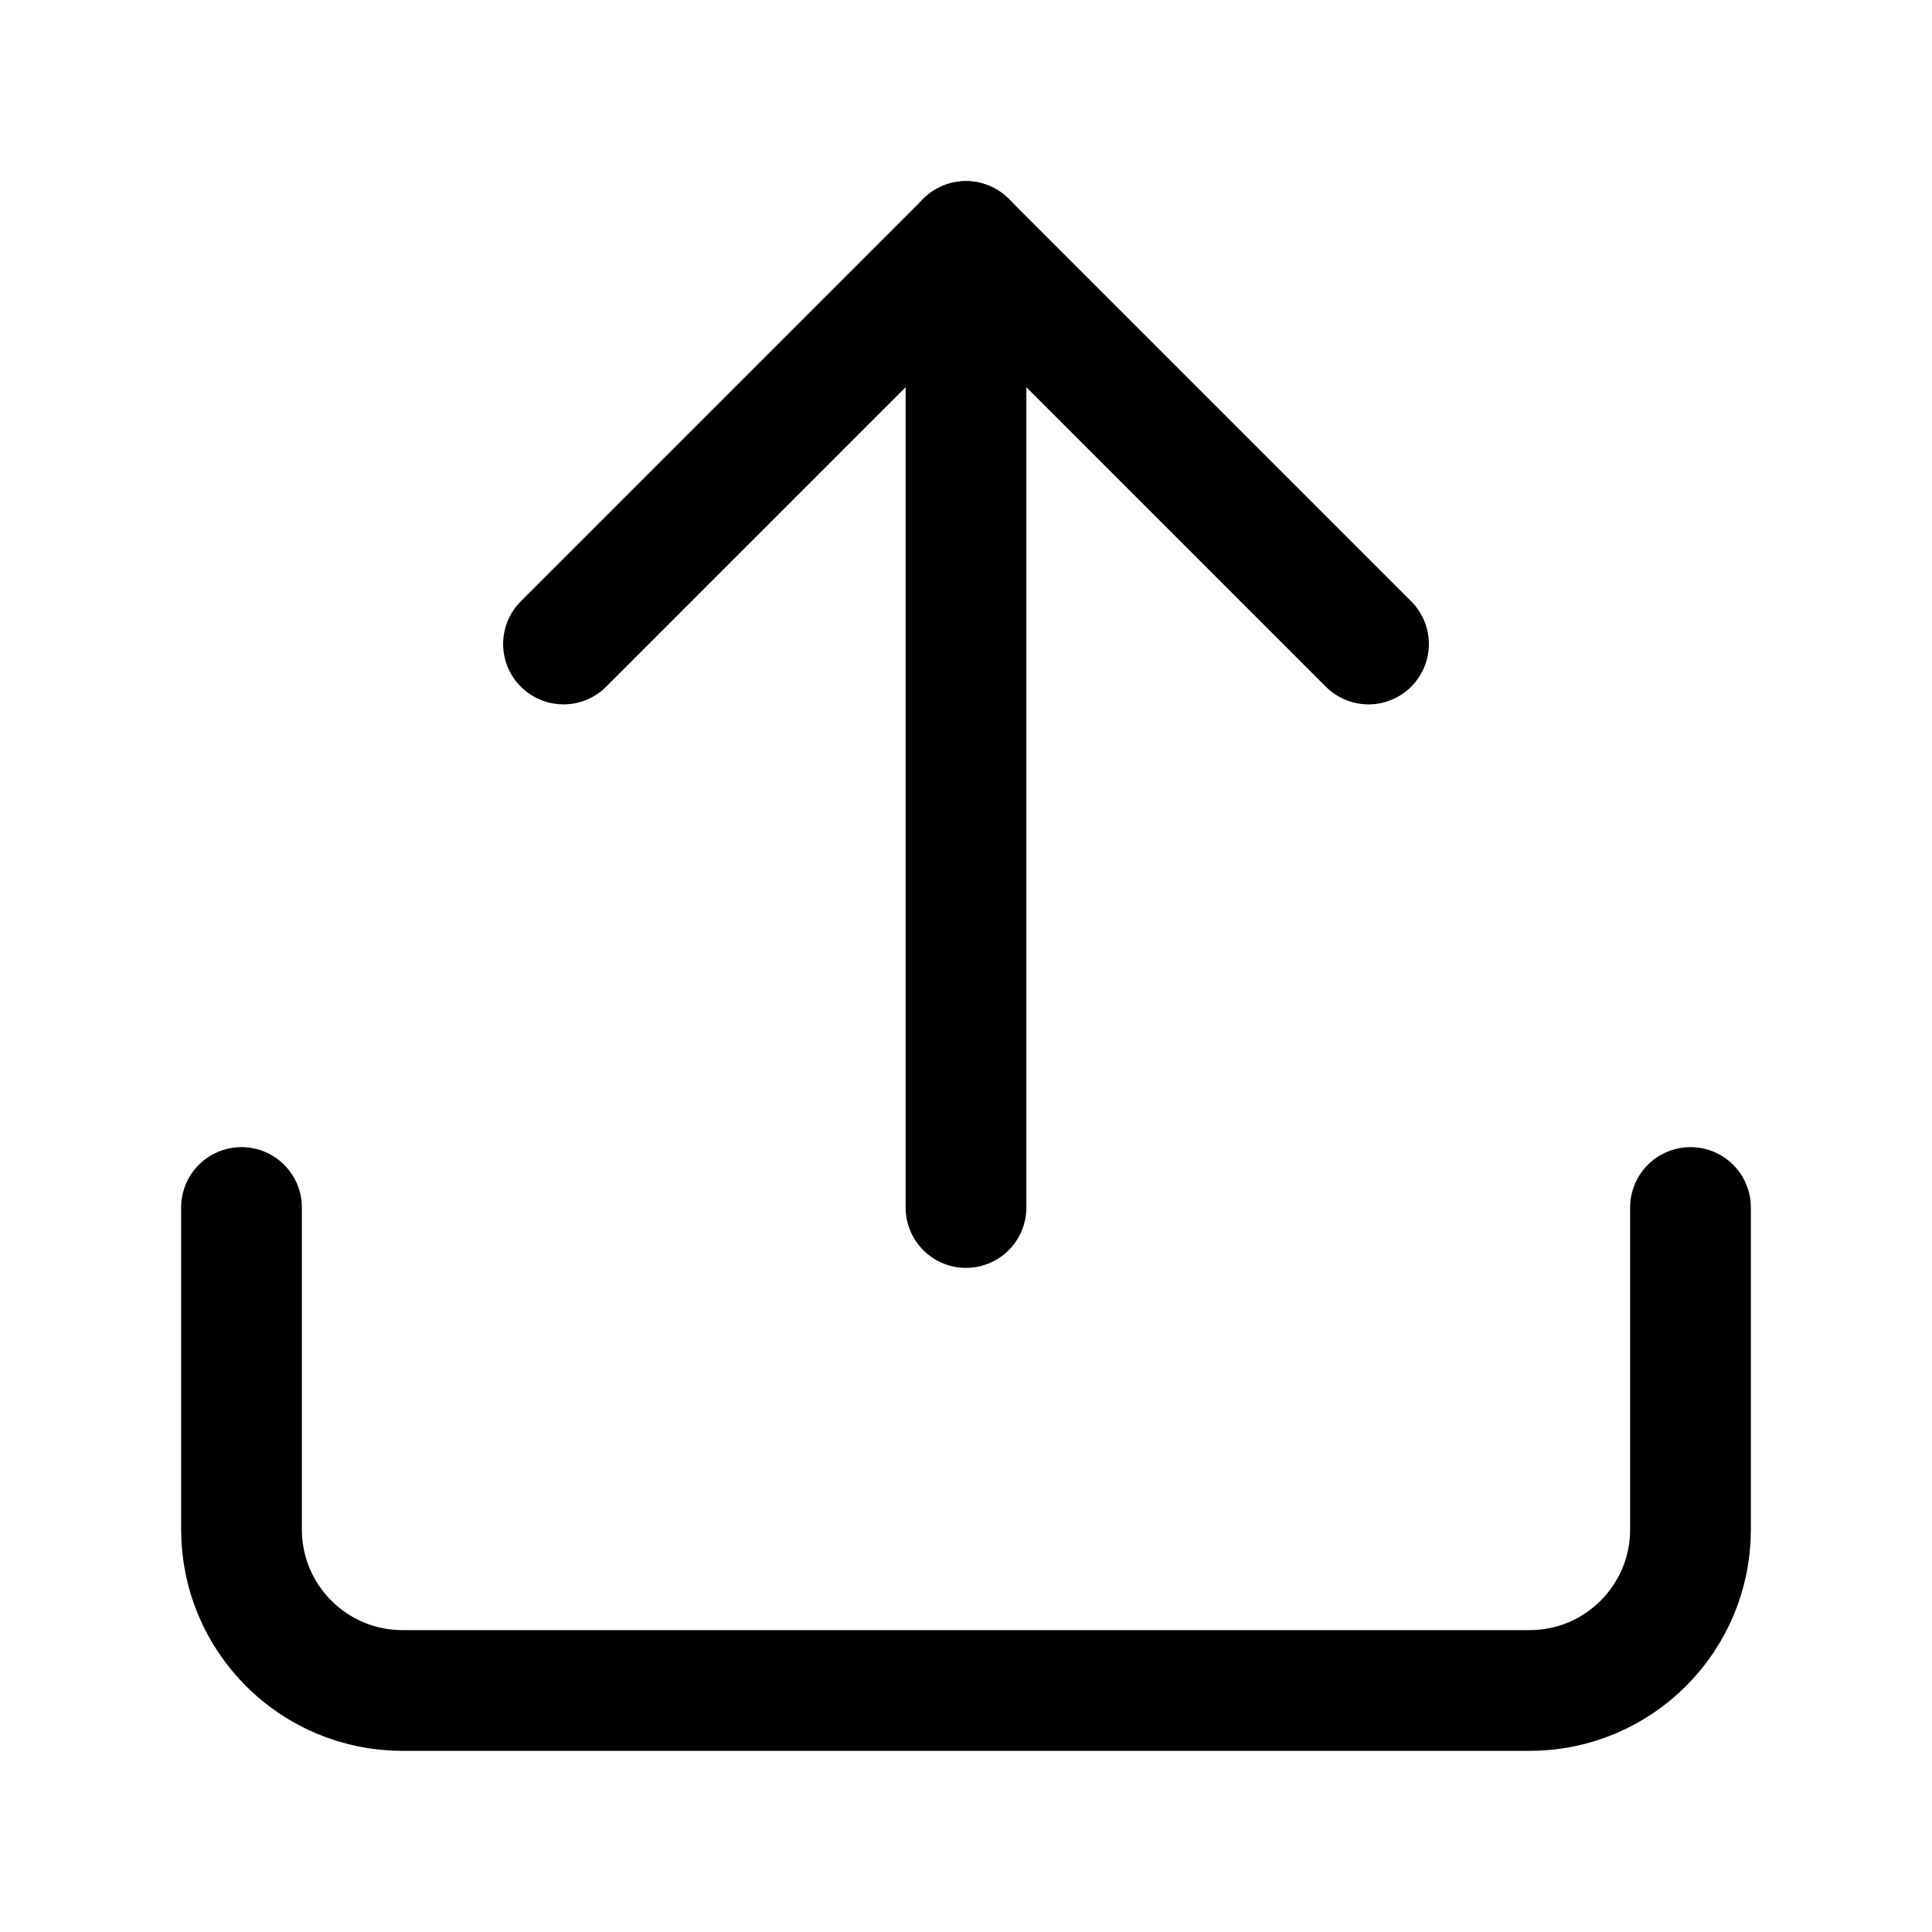
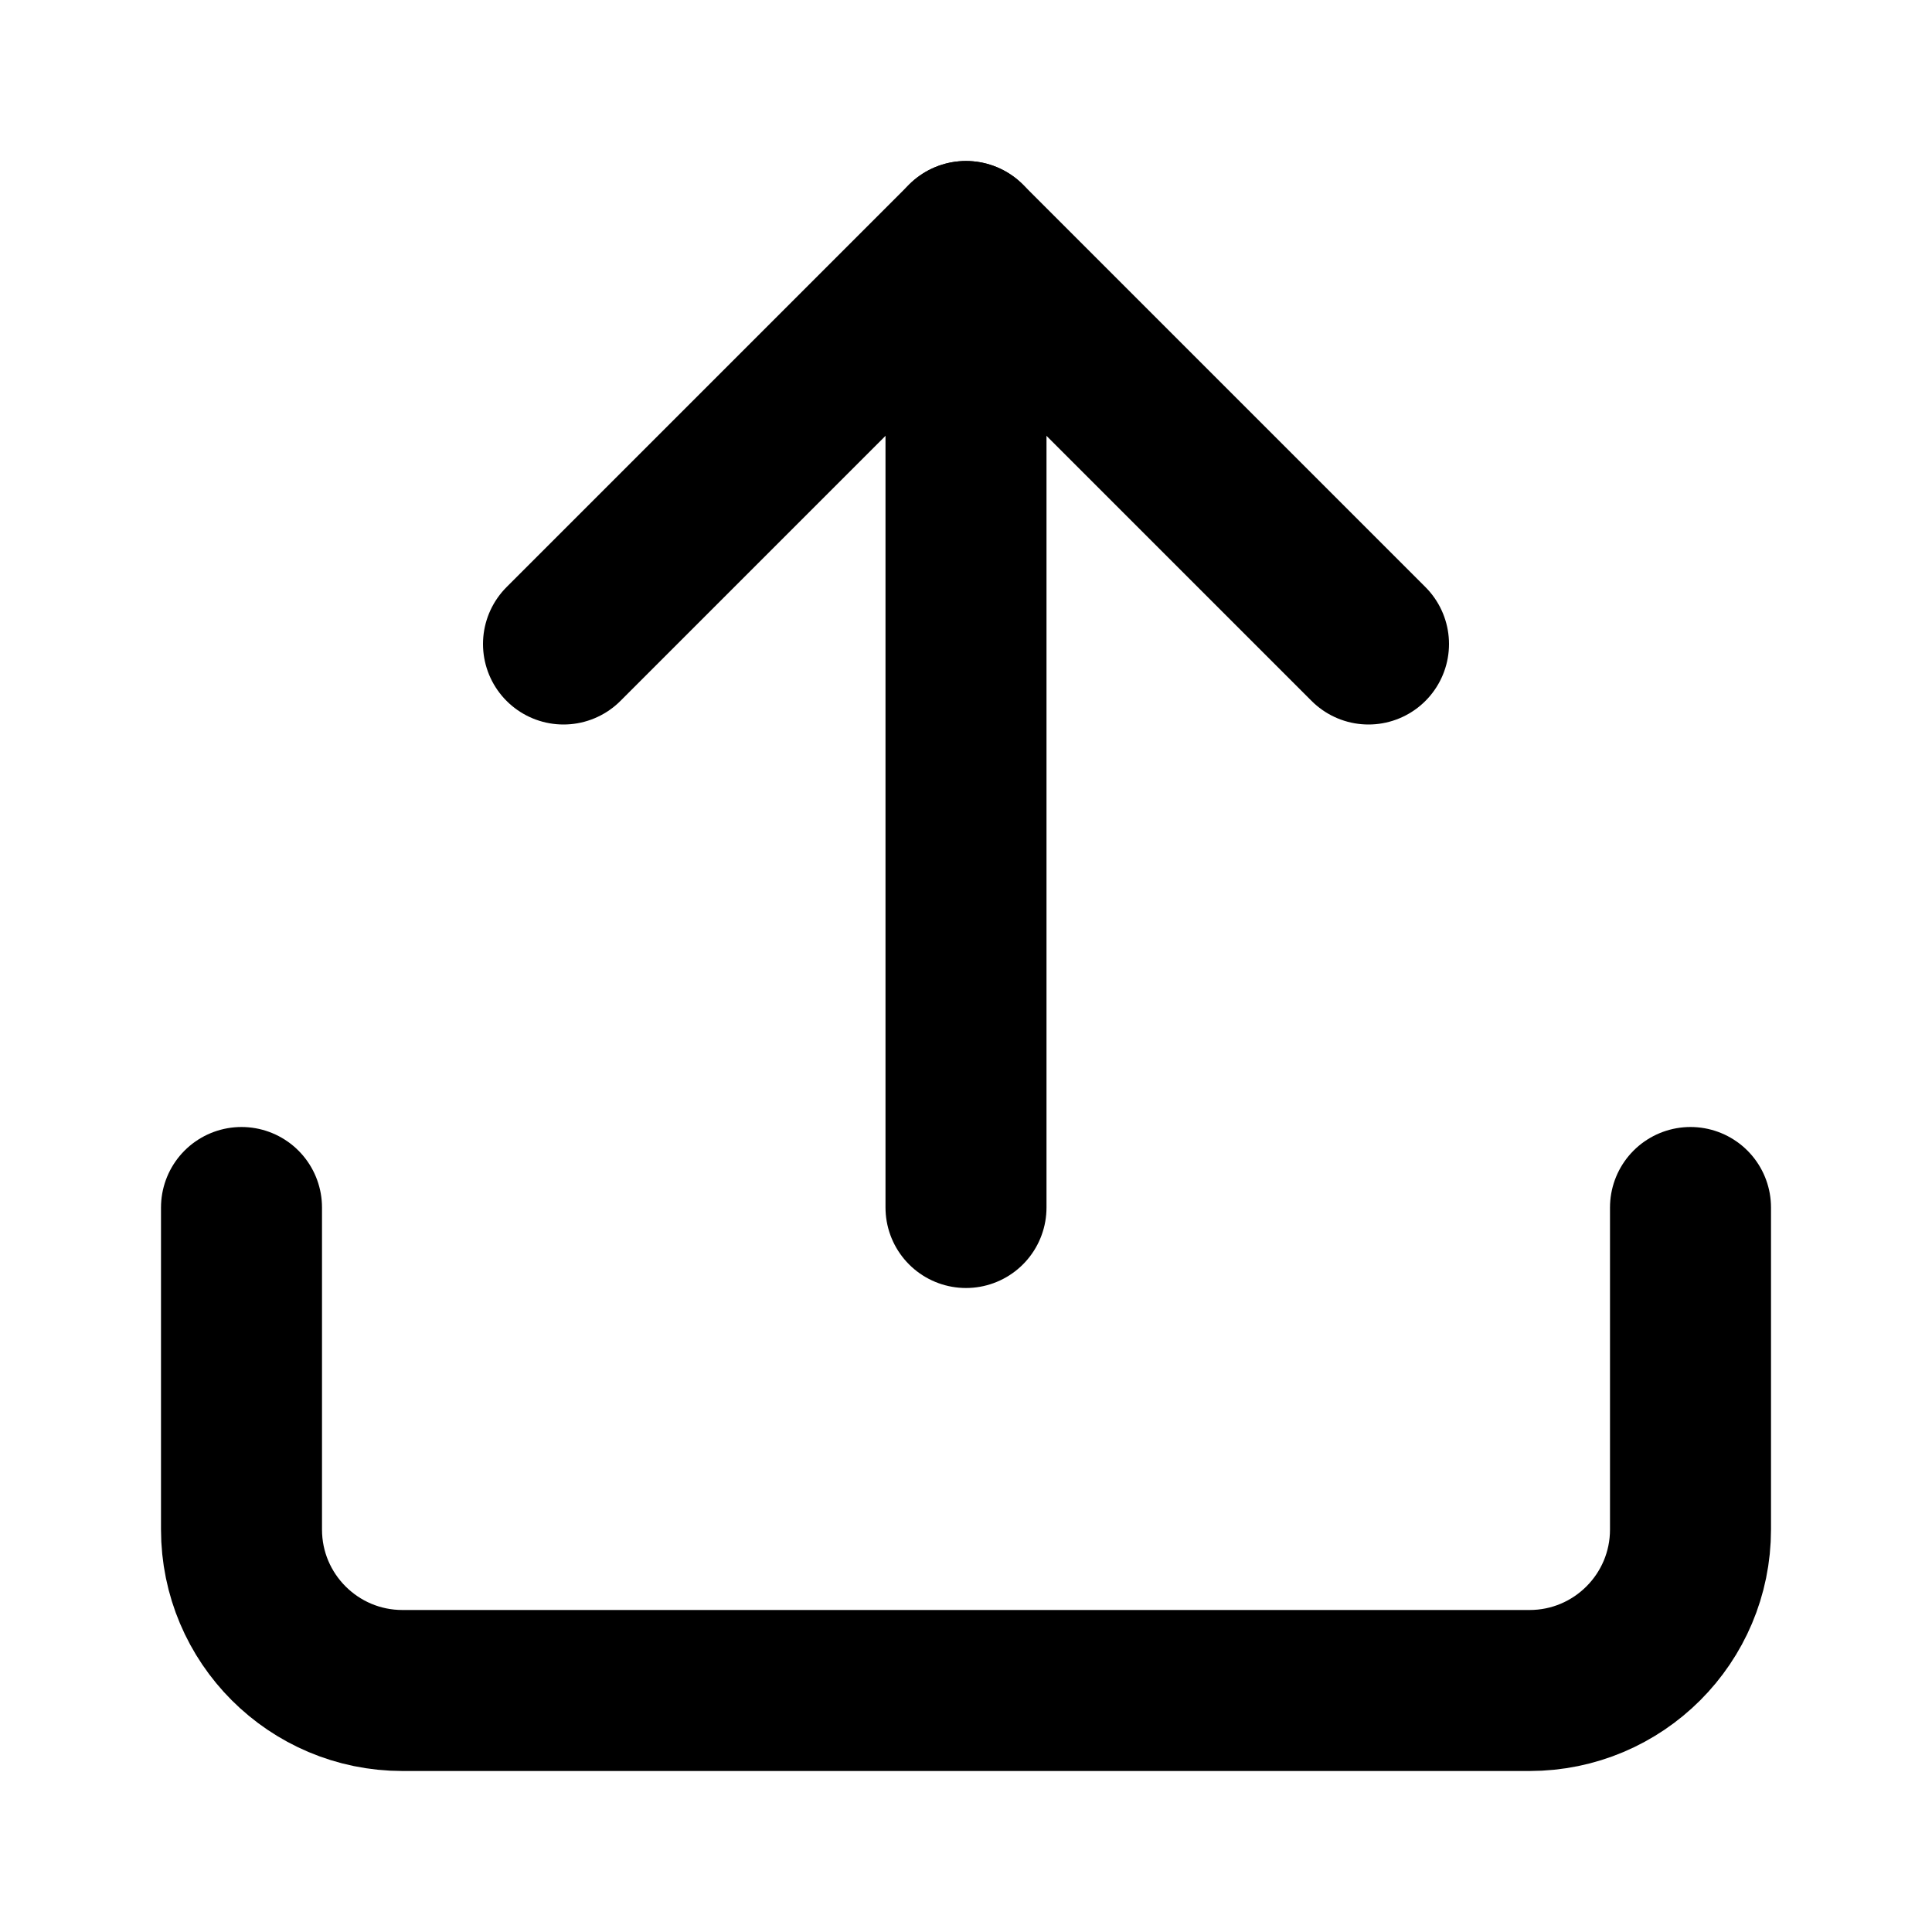
<svg xmlns="http://www.w3.org/2000/svg" viewBox="0 0 24 24">
-   <path d="M12 3v12" fill="none" stroke="currentColor" stroke-linecap="round" stroke-linejoin="round" stroke-width="1.5" />
-   <path d="m17 8-5-5-5 5" fill="none" stroke="currentColor" stroke-linecap="round" stroke-linejoin="round" stroke-width="1.5" />
-   <path d="M21 15v4a2 2 0 0 1-2 2H5a2 2 0 0 1-2-2v-4" fill="none" stroke="currentColor" stroke-linecap="round" stroke-linejoin="round" stroke-width="1.5" />
+   <path d="M12 3v12" fill="none" stroke="currentColor" stroke-linecap="round" stroke-linejoin="round" stroke-width="2" />
+   <path d="m17 8-5-5-5 5" fill="none" stroke="currentColor" stroke-linecap="round" stroke-linejoin="round" stroke-width="2" />
+   <path d="M21 15v4a2 2 0 0 1-2 2H5a2 2 0 0 1-2-2v-4" fill="none" stroke="currentColor" stroke-linecap="round" stroke-linejoin="round" stroke-width="2" />
</svg>
